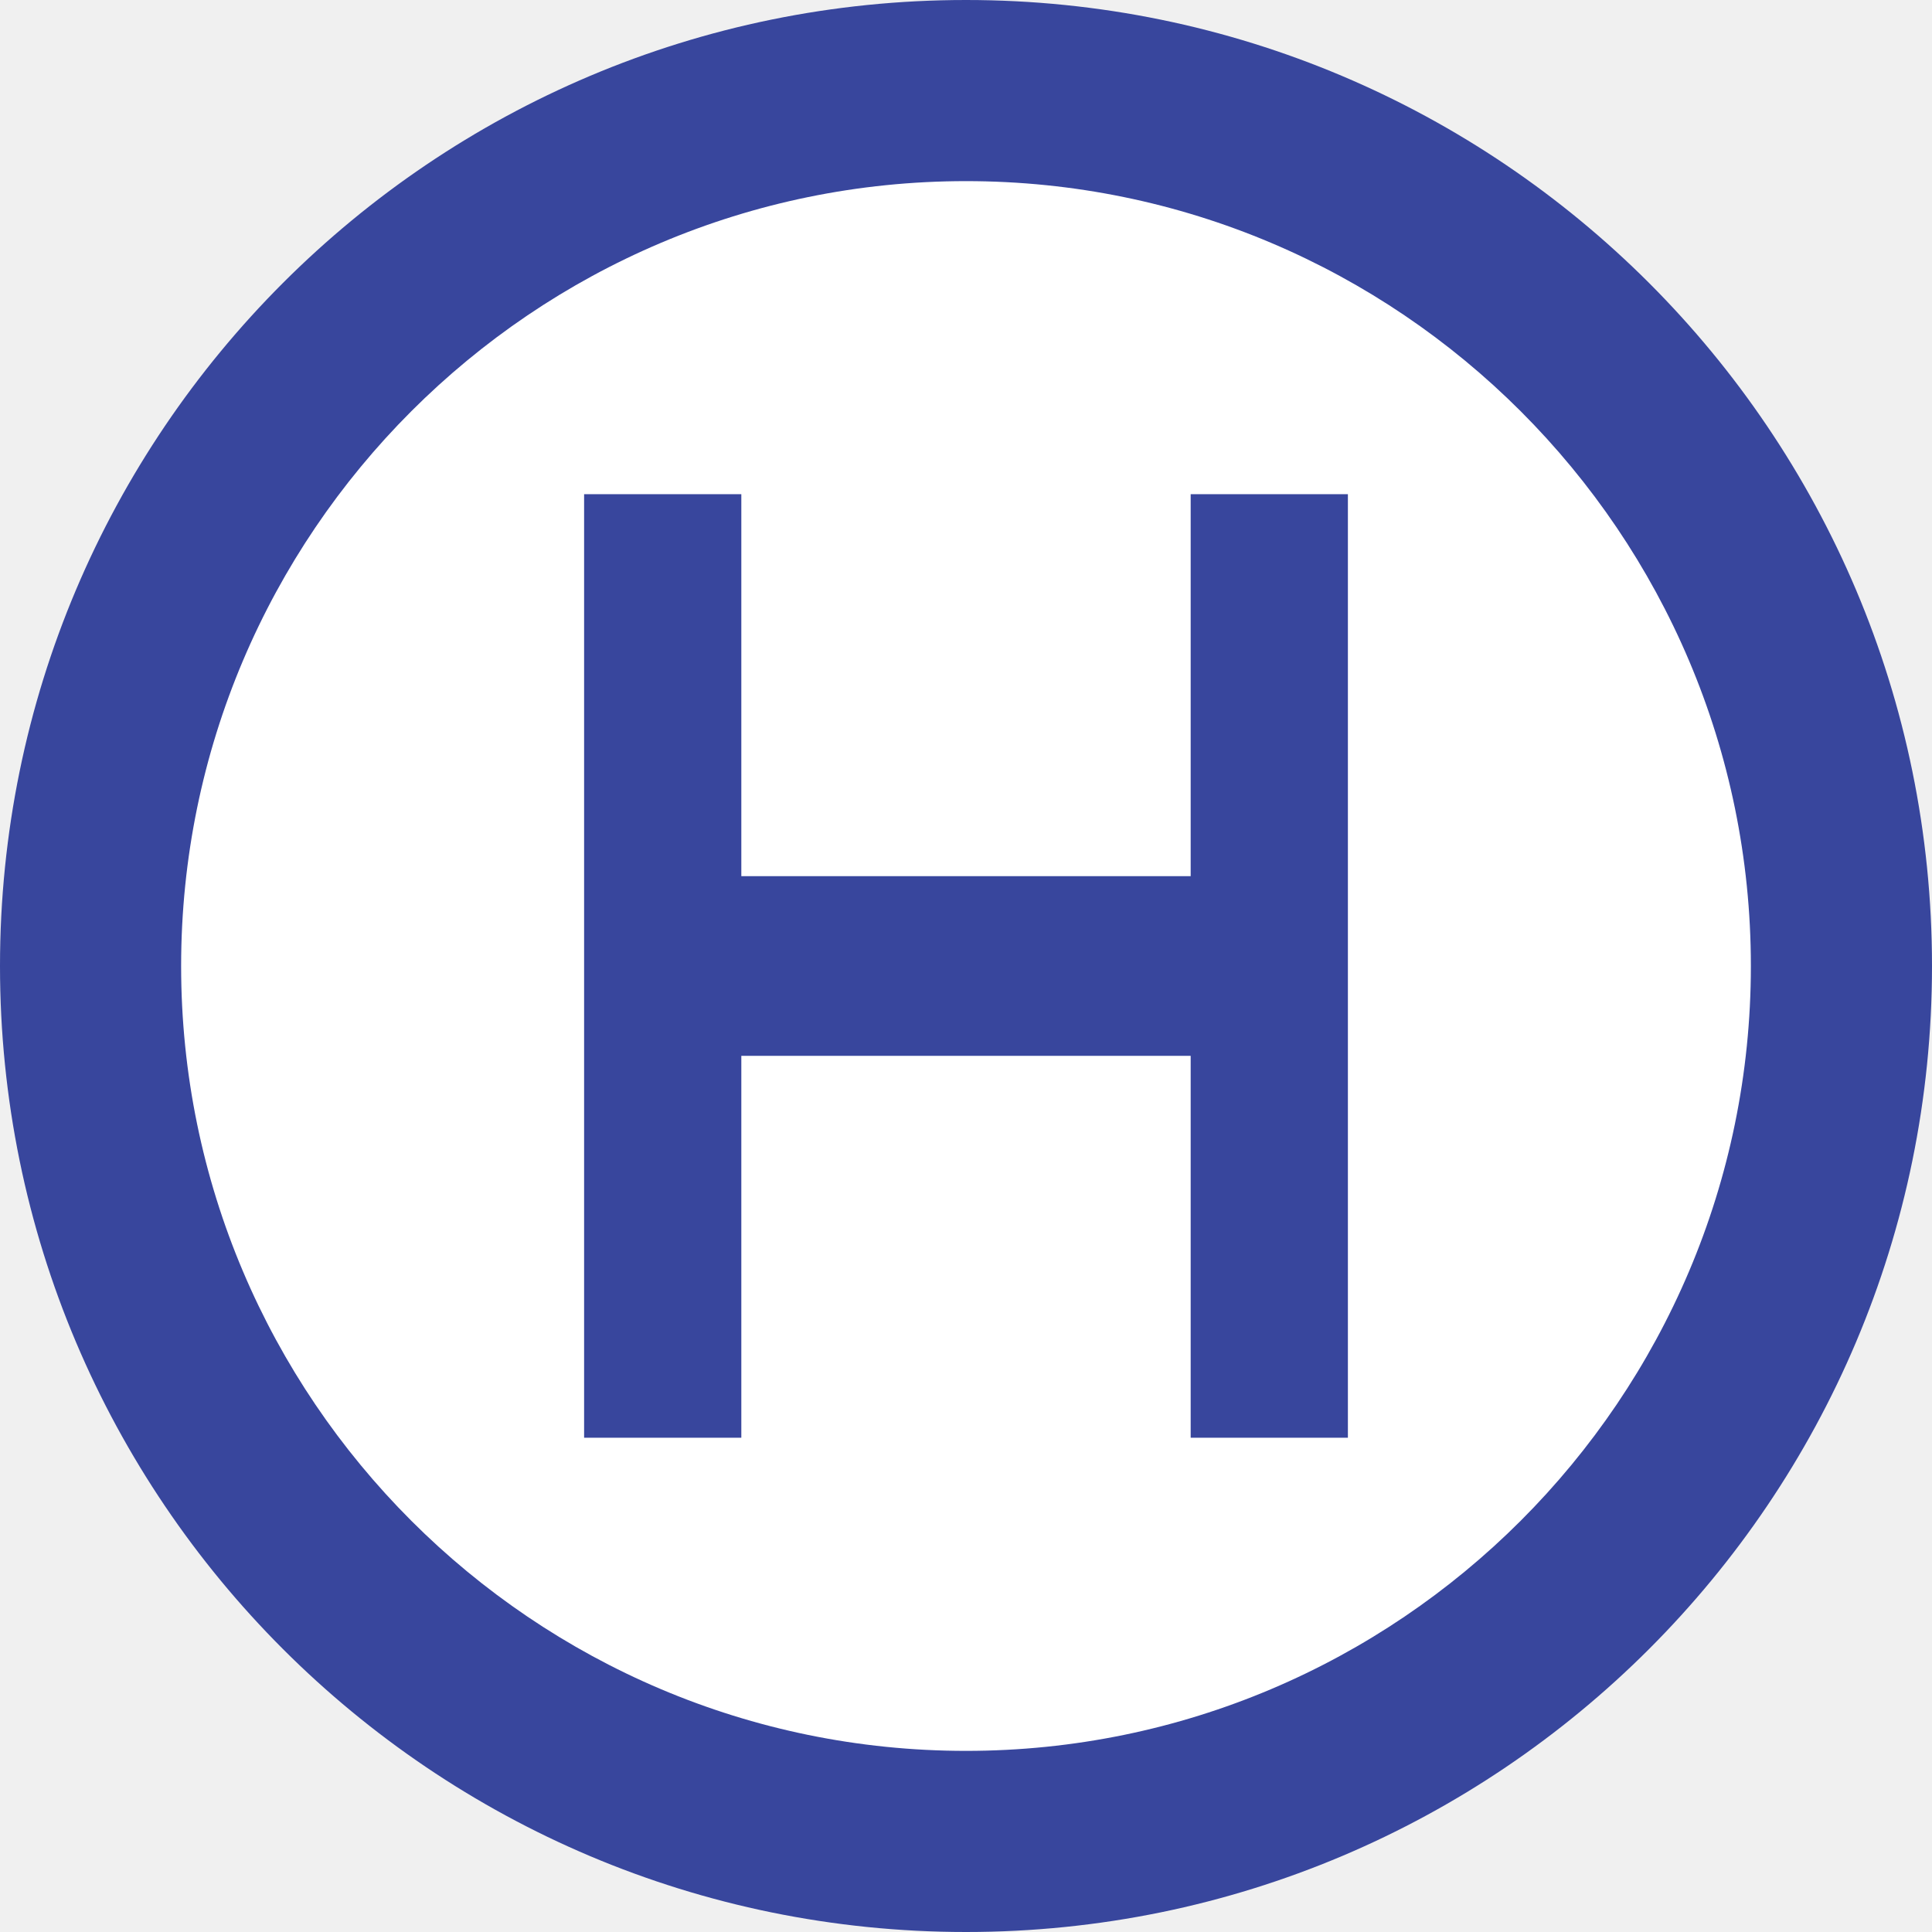
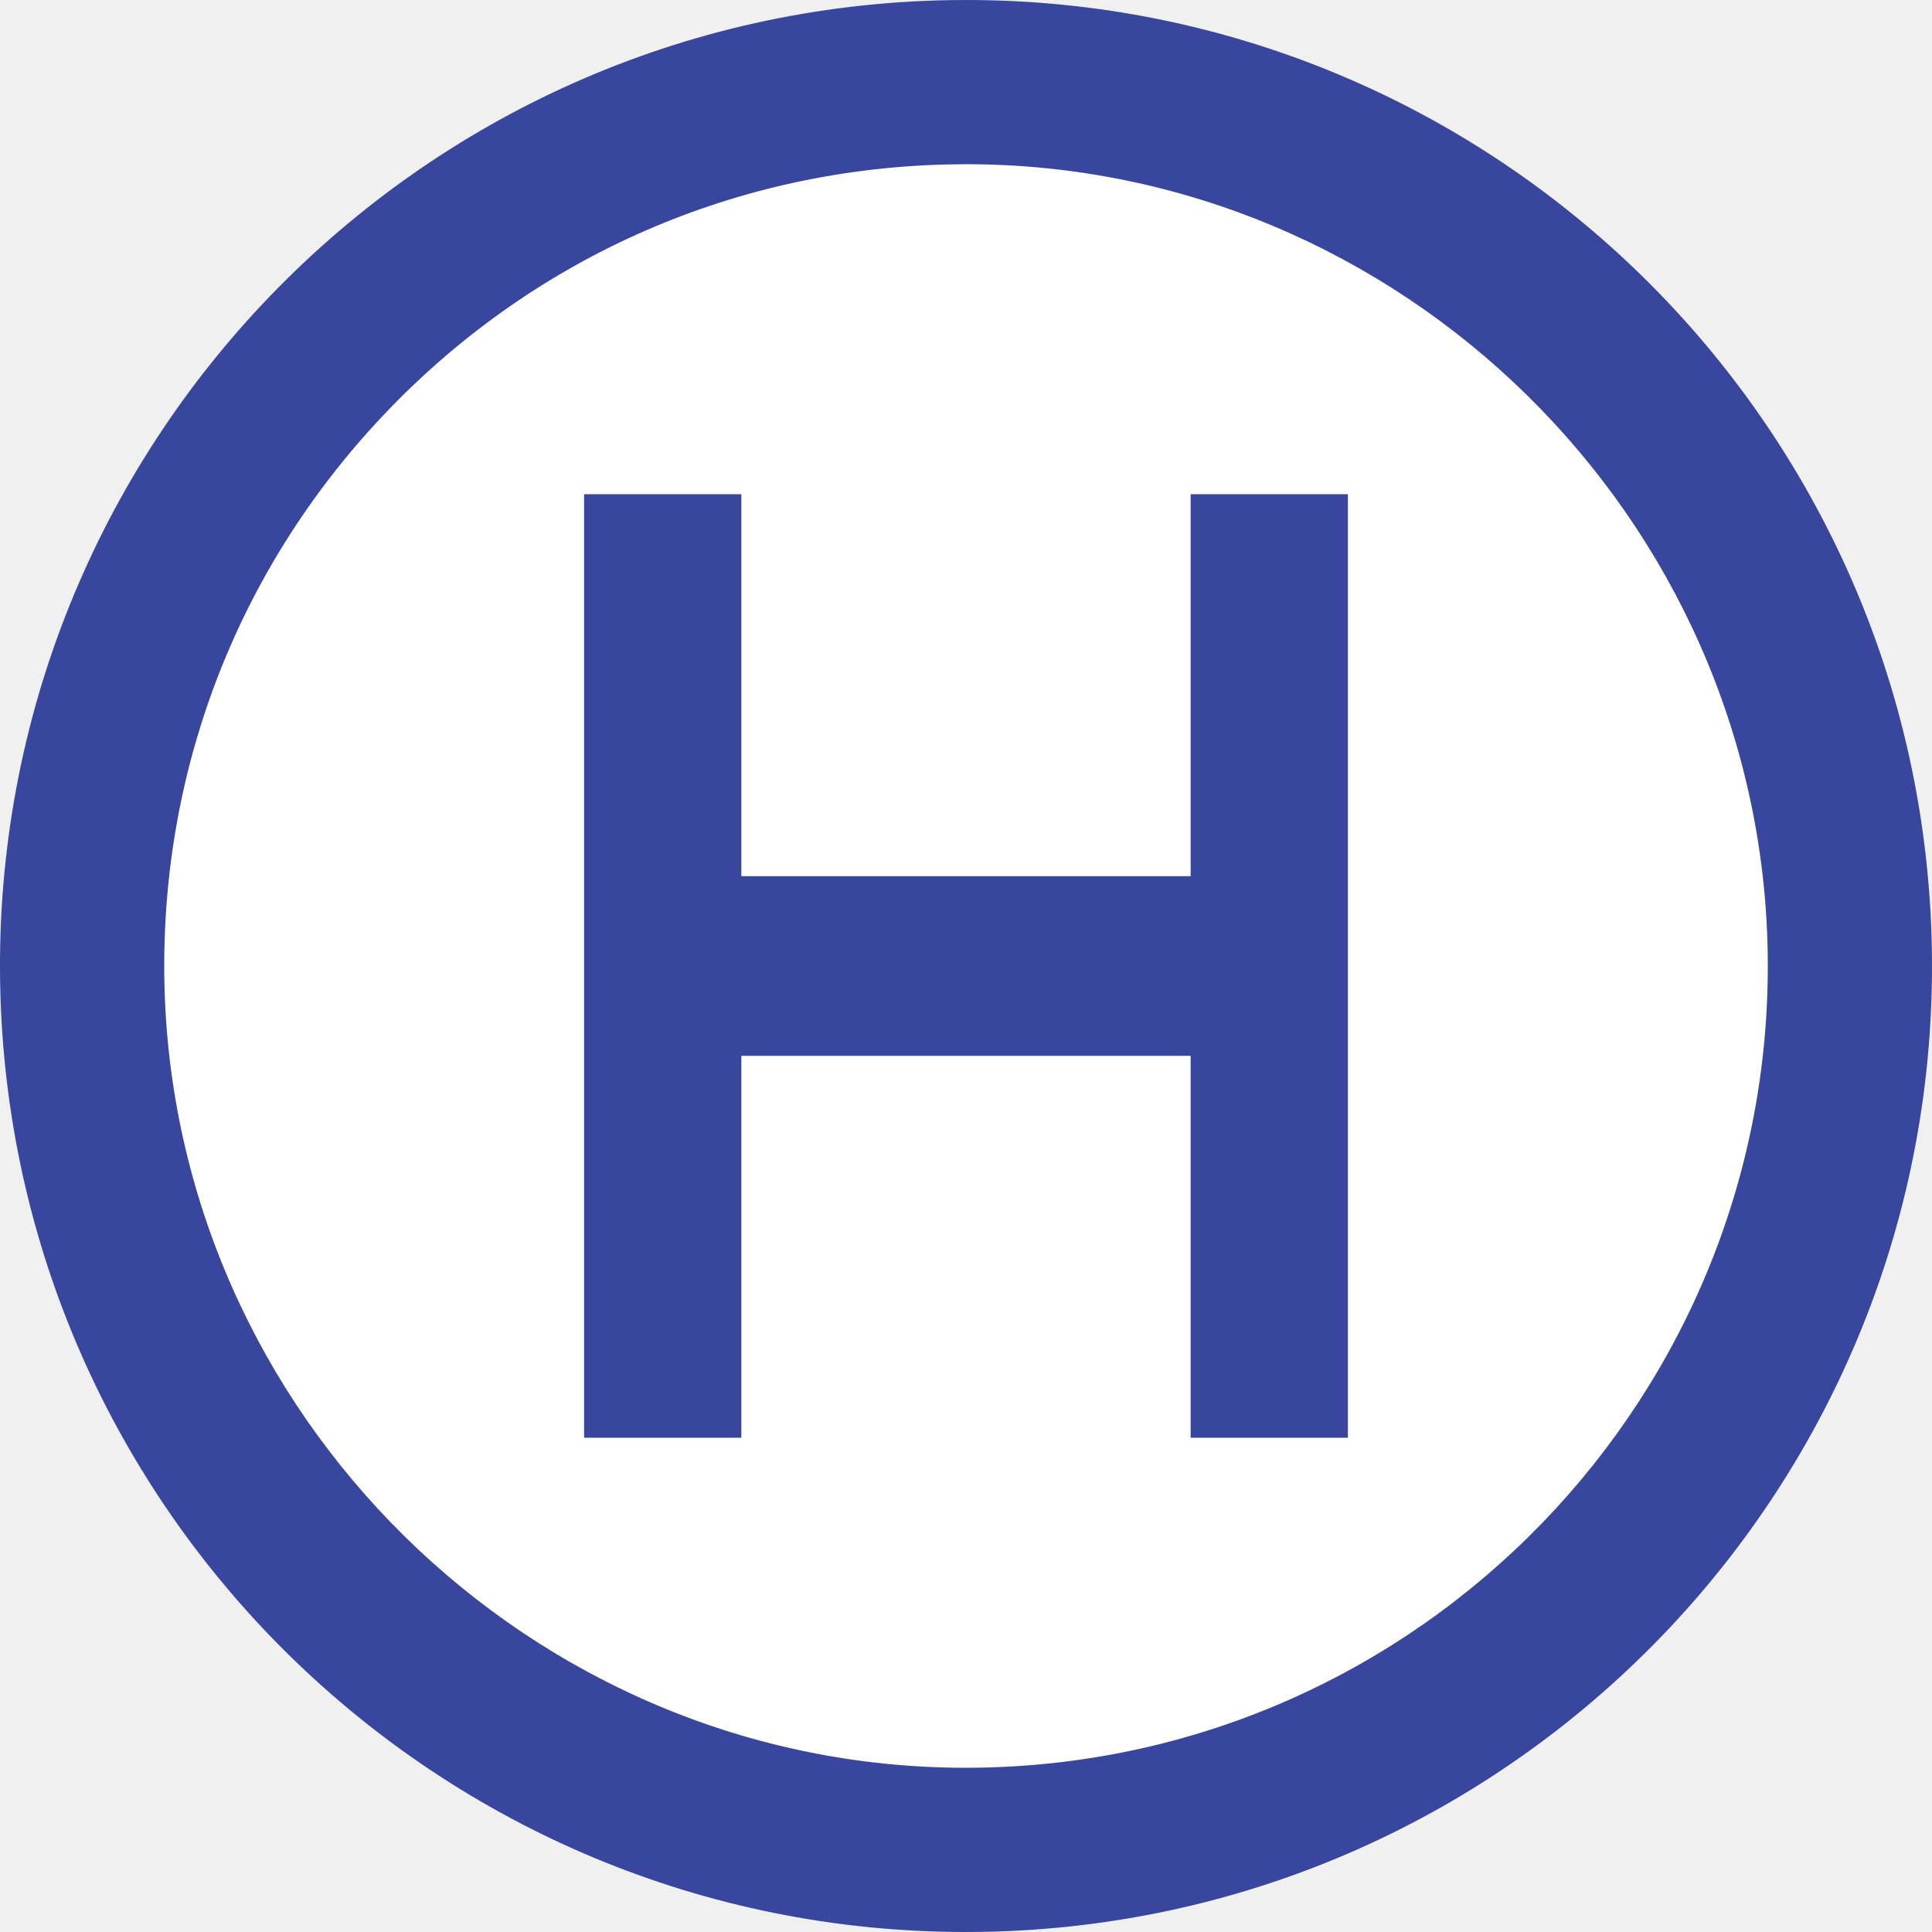
- <svg xmlns="http://www.w3.org/2000/svg" version="1.1" id="Layer_1" x="0px" y="0px" width="24px" height="24px" viewBox="0 0 24 24" enable-background="new 0 0 24 24" xml:space="preserve">
+ <svg xmlns="http://www.w3.org/2000/svg" version="1.1" id="Layer_1" x="0px" y="0px" width="40px" height="40px" viewBox="0 0 40 40" enable-background="new 0 0 40 40" xml:space="preserve">
  <g>
-     <circle fill="#FFFFFF" cx="12" cy="12" r="10.875" />
-     <path fill="#38469D" d="M12,2.25c5.376,0,9.75,4.374,9.75,9.75s-4.374,9.75-9.75,9.75S2.25,17.376,2.25,12S6.624,2.25,12,2.25    M12,0C5.373,0,0,5.373,0,12s5.373,12,12,12s12-5.373,12-12S18.627,0,12,0L12,0z" />
+     <g>
+       <path fill="#FFFFFF" d="M19.994,38.3c-9.913,0-18.118-8.065-18.291-17.98C1.527,10.23,9.592,1.879,19.681,1.703    l0.326-0.003c9.912,0,18.118,8.066,18.291,17.981c0.176,10.089-7.889,18.44-17.977,18.616L19.994,38.3z" />
+       <path fill="#38469D" d="M20.008,3.4c8.991,0,16.433,7.317,16.59,16.31c0.16,9.152-7.156,16.727-16.308,16.887    C20.191,36.599,20.092,36.6,19.993,36.6c-8.991,0-16.433-7.317-16.59-16.31c-0.077-4.433,1.576-8.631,4.656-11.821    c3.08-3.189,7.218-4.989,11.651-5.066C19.809,3.401,19.909,3.4,20.008,3.4 M20.007,0    c-0.118,0-0.237,0.001-0.356,0.003C8.607,0.196-0.19,9.305,0.003,20.349C0.194,31.274,9.11,40,19.993,40    c0.118,0,0.237-0.001,0.356-0.003c11.044-0.193,19.841-9.302,19.648-20.346C39.806,8.726,30.89-0,20.007,0    L20.007,0z" />
+     </g>
+     <polygon fill="#38469D" points="24.651,10.232 24.651,18.14 15.349,18.14 15.349,10.232 12.093,10.232 12.093,18.14    12.093,21.86 12.093,29.767 15.349,29.767 15.349,21.86 24.651,21.86 24.651,29.767 27.907,29.767 27.907,21.86    27.907,18.14 27.907,10.232  " />
  </g>
-   <polygon fill="#38469D" points="14.791,6.139 14.791,10.884 9.209,10.884 9.209,6.139 7.256,6.139 7.256,10.884   7.256,13.116 7.256,17.86 9.209,17.86 9.209,13.116 14.791,13.116 14.791,17.86 16.744,17.86 16.744,13.116   16.744,10.884 16.744,6.139 " />
</svg>
